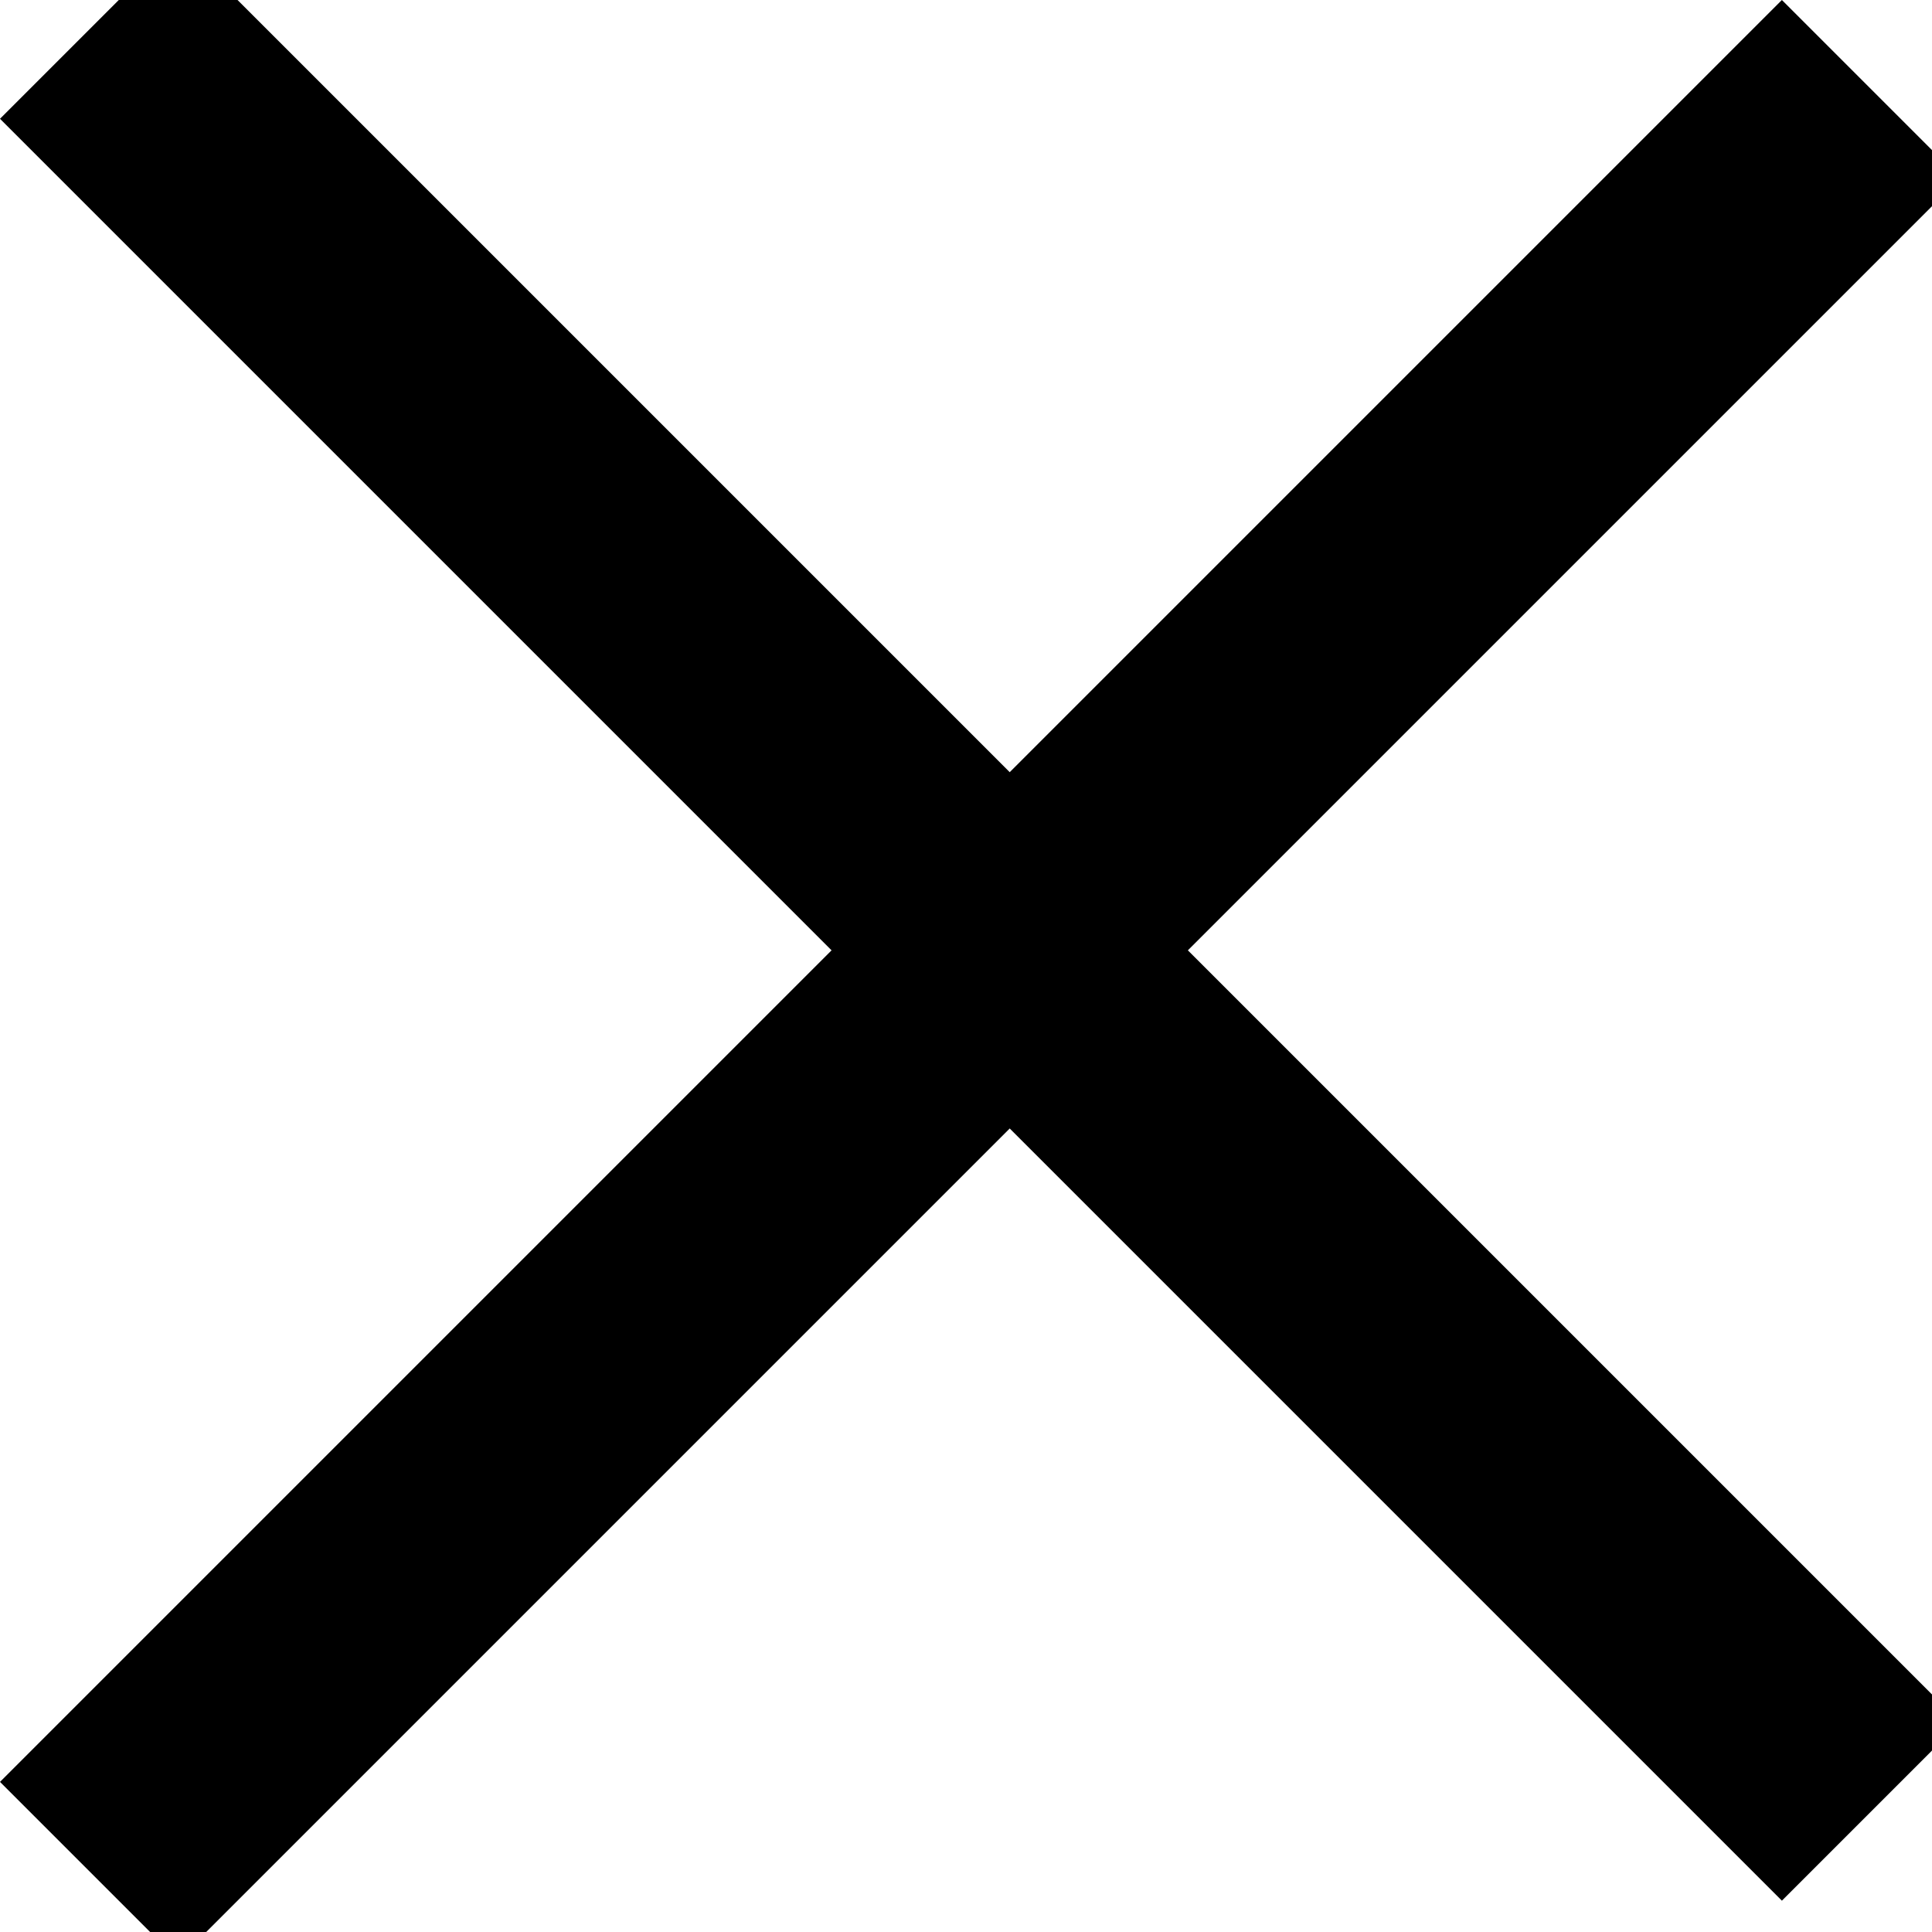
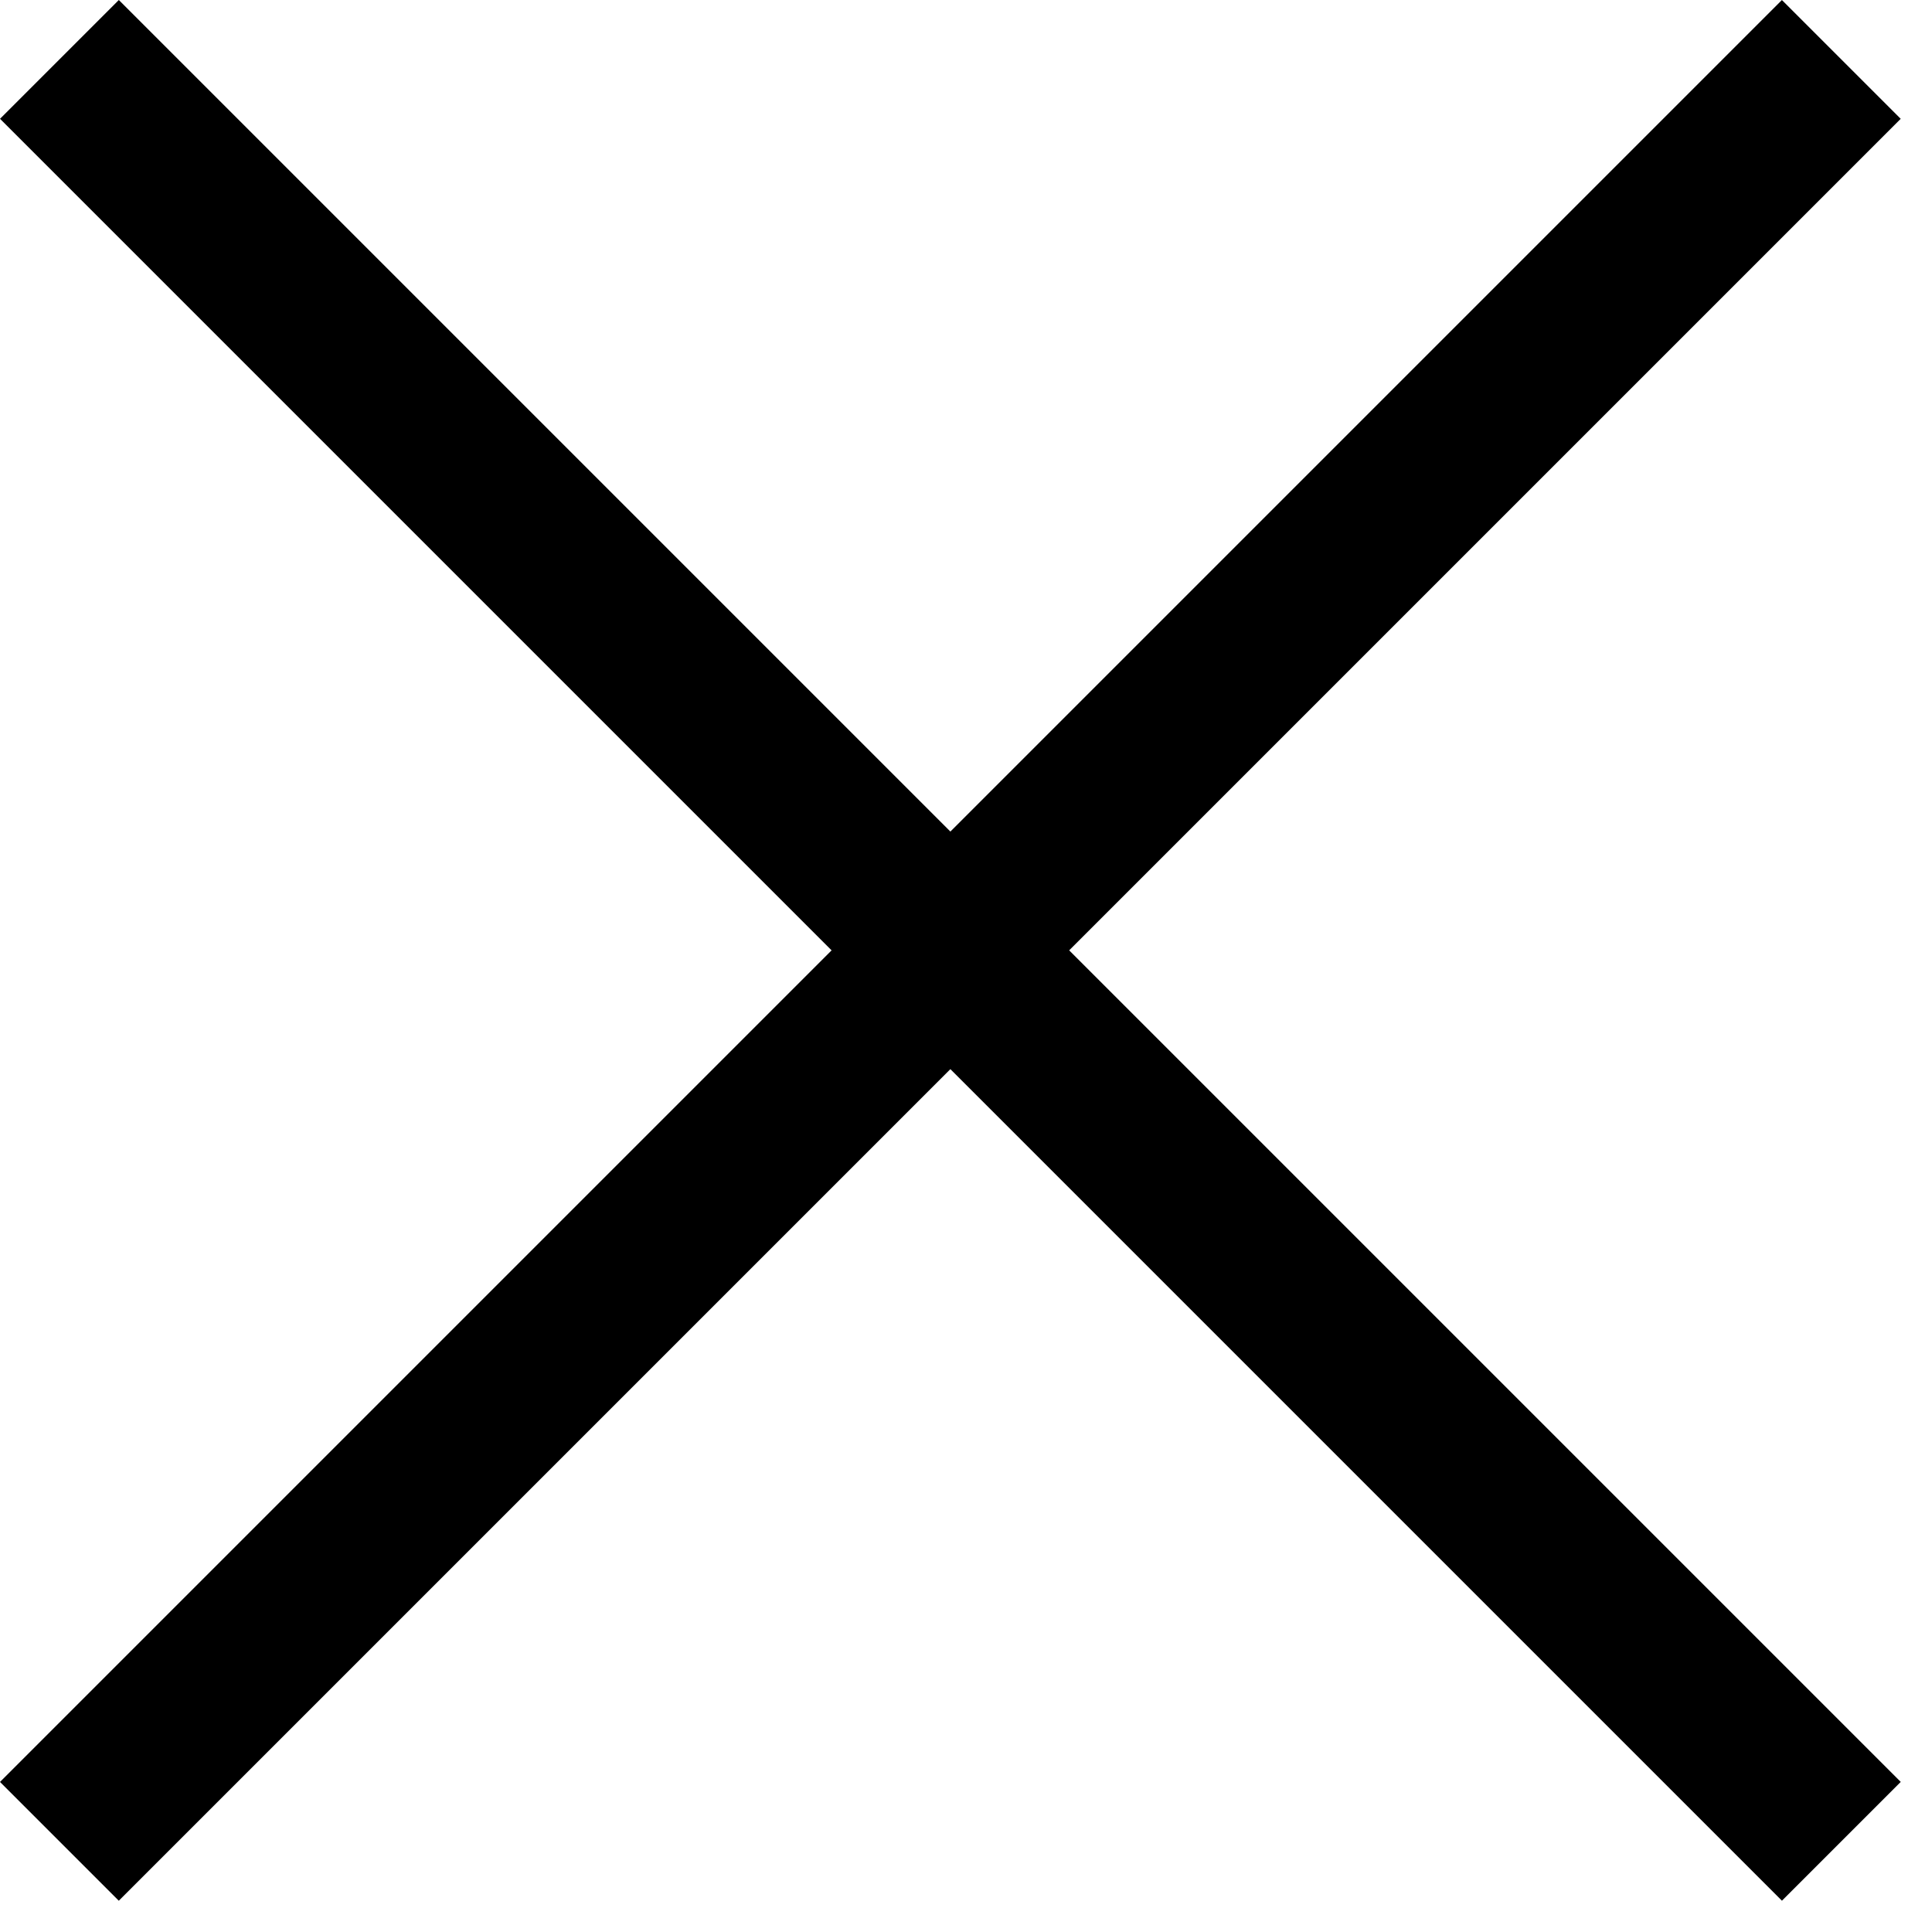
- <svg xmlns="http://www.w3.org/2000/svg" role="presentation" class="t706__close-icon t706__cartpage-close-icon" width="1em" height="1em" viewBox="0 0 23 23">
-   <g fill-rule="evenodd" stroke-width="2" fill="#000">
-     <path d="M0 1.414 2.121-.707 23.334 20.506l-2.121 2.121z" />
-     <path d="m21.213 0 2.121 2.121L2.121 23.334 0 21.213z" />
+ <svg xmlns="http://www.w3.org/2000/svg" role="presentation" width="23px" height="23px" viewBox="0 0 23 23" version="1.1">
+   <g stroke="none" strokeWidth="1" fill="#000" fillRule="evenodd">
+     <rect transform="translate(11.31371, 11.31371) rotate(-45) translate(-11.31371, -11.31371) " x="10.314" y="-3.686" width="2" height="30" />
+     <rect transform="translate(11.31371, 11.31371) rotate(-315) translate(-11.31371, -11.31371) " x="10.314" y="-3.686" width="2" height="30" />
  </g>
</svg>
